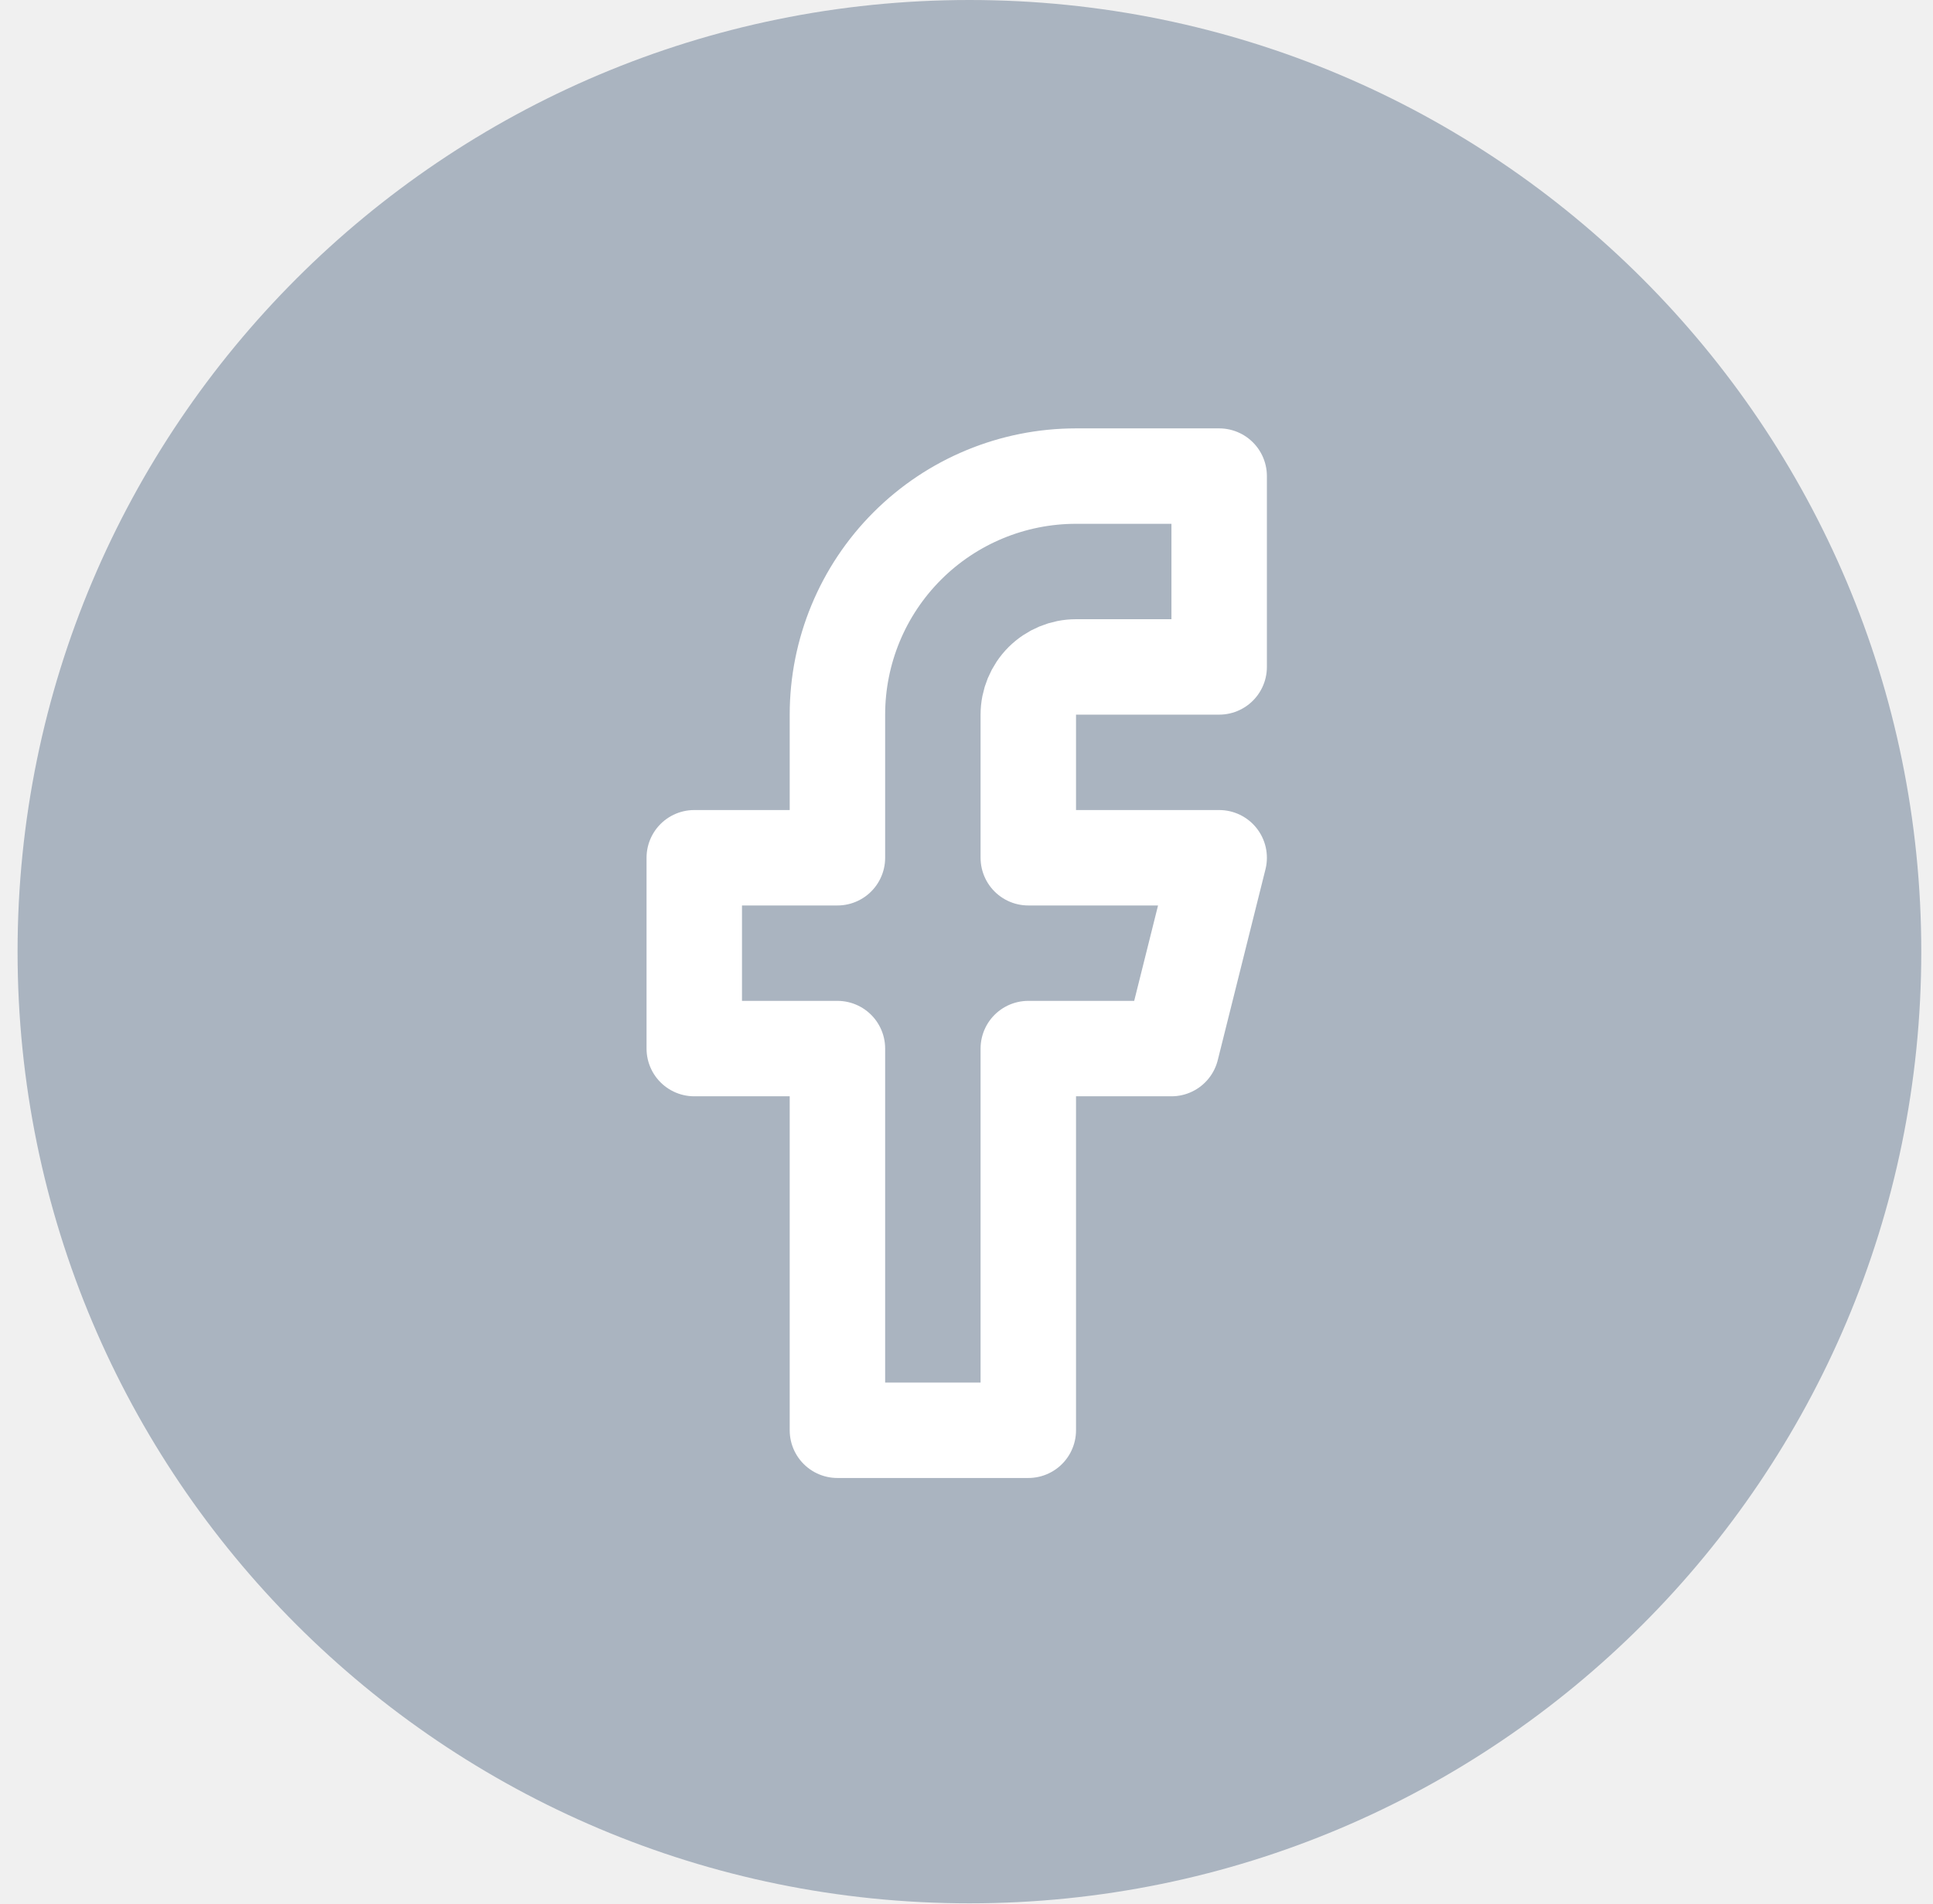
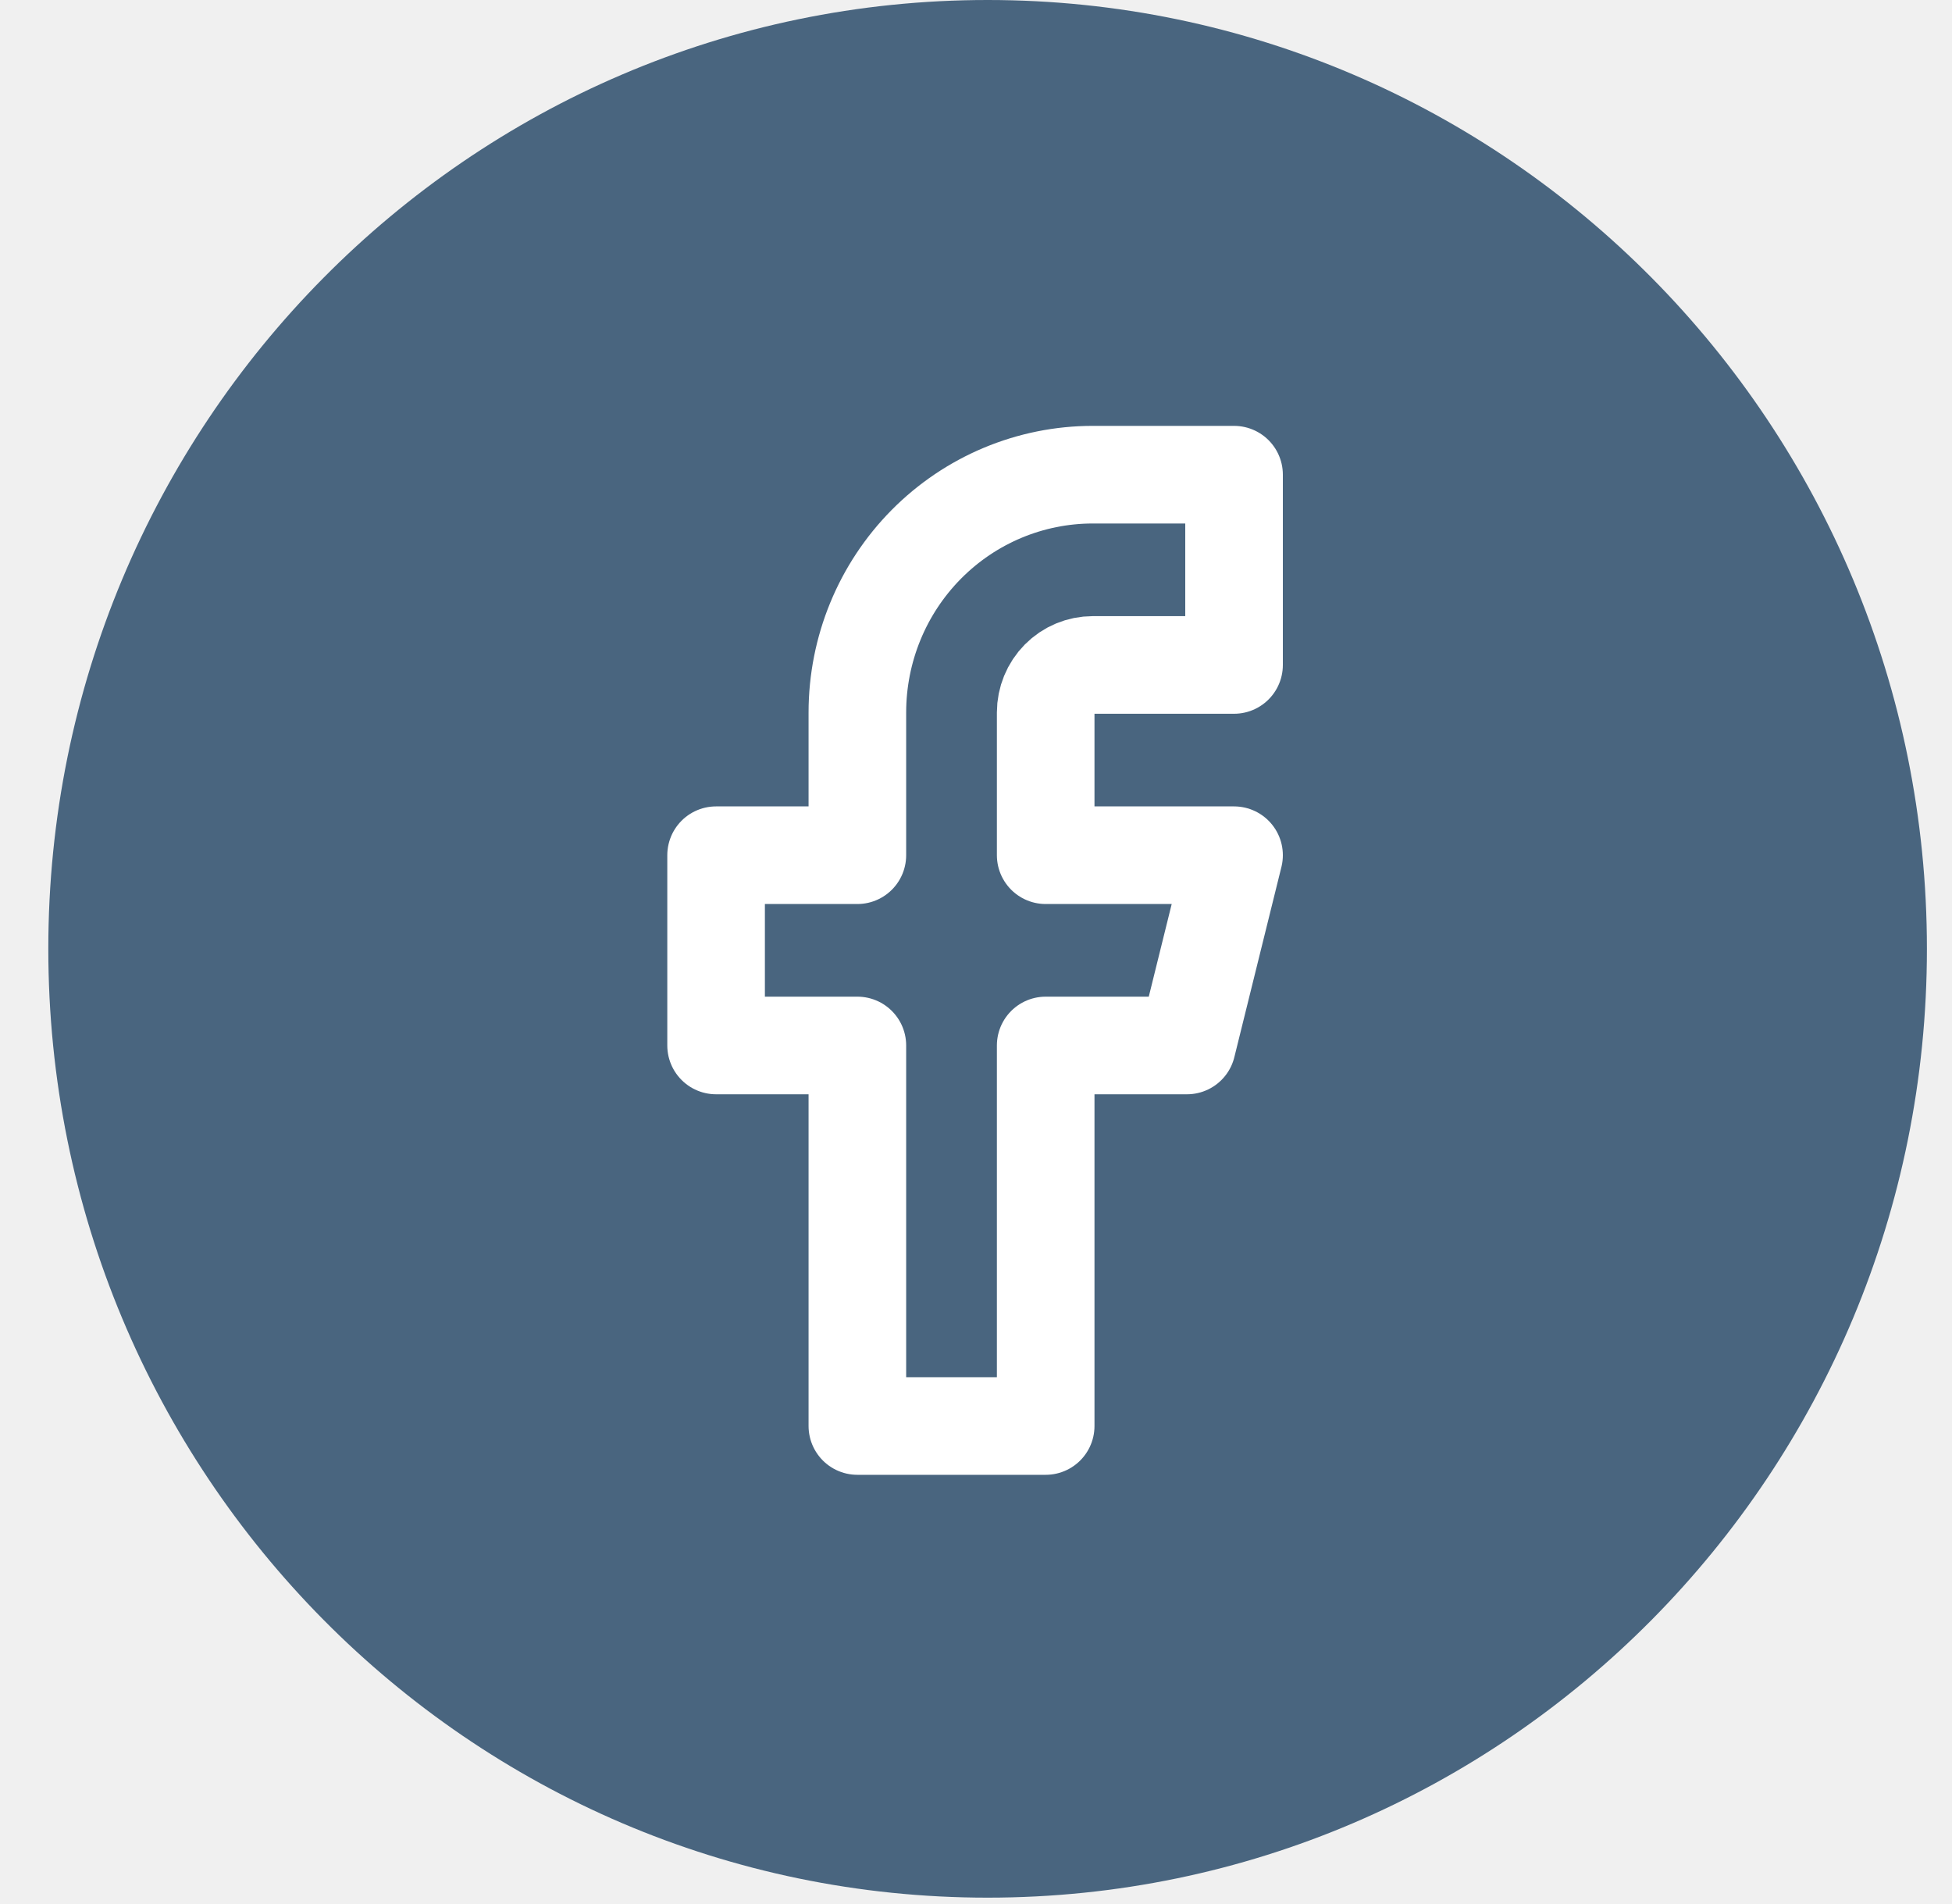
- <svg xmlns="http://www.w3.org/2000/svg" width="66" height="65" viewBox="0 0 66 65" fill="none">
-   <ellipse cx="33.1" cy="32.5" rx="32.5" ry="32.5" fill="#AAB4C0" />
-   <path d="M41.627 16.259H36.739C34.579 16.259 32.507 17.117 30.979 18.645C29.451 20.173 28.593 22.245 28.593 24.405V29.293H23.705V35.81H28.593V48.845H35.11V35.81H39.998L41.627 29.293H35.11V24.405C35.11 23.973 35.282 23.559 35.587 23.253C35.893 22.948 36.307 22.776 36.739 22.776H41.627V16.259Z" stroke="white" stroke-width="3.259" stroke-linecap="round" stroke-linejoin="round" />
+ <svg xmlns="http://www.w3.org/2000/svg" width="40" height="39" viewBox="0 0 40 39" fill="none">
+   <ellipse cx="20.238" cy="19.439" rx="19.248" ry="19.439" fill="#49657F" />
+   <path d="M25.288 9.725H22.393C21.114 9.725 19.887 10.238 18.982 11.152C18.077 12.066 17.569 13.305 17.569 14.597V17.521H14.674V21.419H17.569V29.215H21.428V21.419H24.323L25.288 17.521H21.428V14.597C21.428 14.339 21.53 14.091 21.711 13.908C21.892 13.725 22.137 13.623 22.393 13.623H25.288V9.725Z" stroke="white" stroke-width="2" stroke-linecap="round" stroke-linejoin="round" />
</svg>
